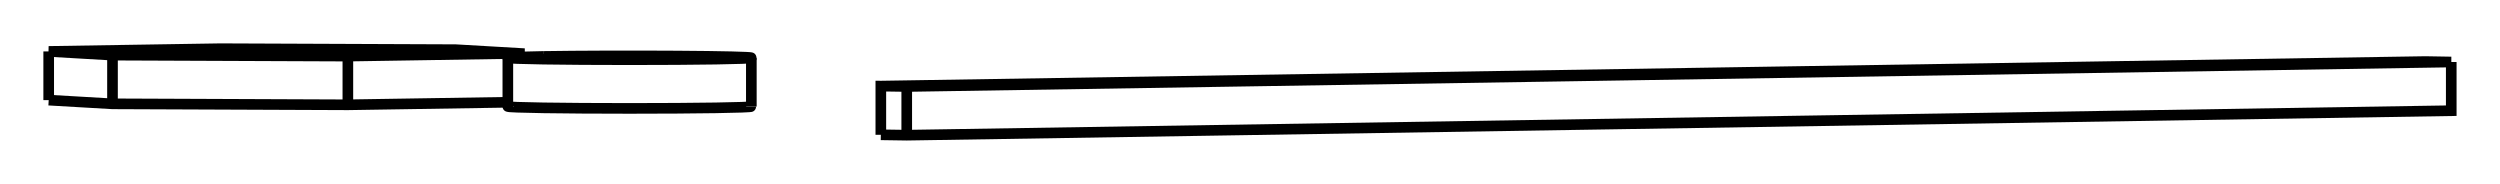
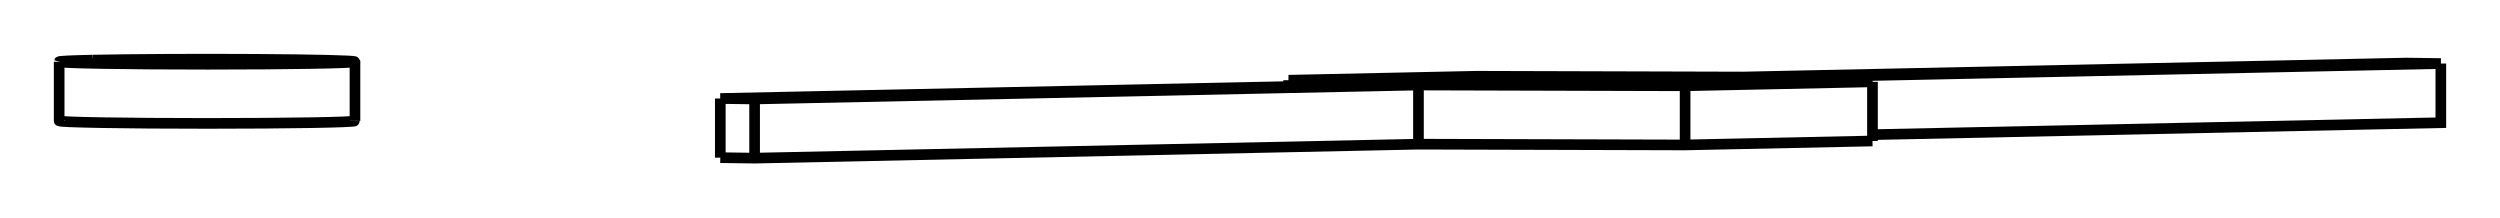
- <svg xmlns="http://www.w3.org/2000/svg" version="1.1" viewBox="-18.619 -1.776 51.335 3.776" fill="none" stroke="black" stroke-width="0.6%" vector-effect="non-scaling-stroke">
-   <path d="M -0.532 0.992 L -0.532 -0.008 L 0 0 L 31.715 -0.503 L 31.183 -0.512 L -0.532 -0.008" />
-   <path d="M 0 1 L 0 0" />
-   <path d="M -0.532 0.992 L 0 1 L 31.715 0.497 L 31.715 -0.503" />
-   <path d="M -7.952 -0.606 L -7.952 -0.68 L -9.262 -0.756 L -14.096 -0.776 L -17.619 -0.72 L -16.309 -0.644 L -11.476 -0.624 L -7.952 -0.68" />
-   <path d="M -17.619 0.28 L -17.619 -0.72" />
-   <path d="M -16.309 0.356 L -16.309 -0.644" />
-   <path d="M -17.619 0.28 L -16.309 0.356 L -11.476 0.376 L -8.191 0.324" />
-   <path d="M -11.476 0.376 L -11.476 -0.624" />
-   <path d="M -7.465 -0.617 A 2.5 0.039 360 0 1 -3.191 -0.589 L -3.191 0.411" />
-   <path d="M -3.191 -0.589 A 2.5 0.039 360 1 1 -8.191 -0.589 L -8.191 0.411 A 2.5 0.039 180 0 0 -3.191 0.411" />
-   <path d="M -8.191 -0.589 A 2.5 0.039 360 0 1 -7.465 -0.617" />
+ <svg xmlns="http://www.w3.org/2000/svg" version="1.1" viewBox="-15.816 -1.716 42.257 3.673" fill="none" stroke="black" stroke-width="0.6%" vector-effect="non-scaling-stroke">
+   <path d="M 15.834 -0.333 L 14.22 -0.406 L 25.441 -0.642 L 24.86 -0.65 L 13.639 -0.414 L 9.132 -0.427 L 5.965 -0.36 L 7.58 -0.287 L -3.641 -0.051 L -3.061 -0.043 L 8.16 -0.279 L 12.667 -0.266 L 15.834 -0.333 Z" />
+   <path d="M 15.834 0.667 L 15.834 -0.333" />
+   <path d="M 15.834 0.56 L 25.441 0.358 L 25.441 -0.642" />
+   <path d="M -3.641 0.949 L -3.061 0.957 L 8.16 0.721 L 12.667 0.734 L 15.834 0.667" />
+   <path d="M 12.667 0.734 L 12.667 -0.266" />
+   <path d="M 5.965 -0.253 L 5.965 -0.36" />
+   <path d="M 8.16 0.721 L 8.16 -0.279" />
+   <path d="M -3.641 0.949 L -3.641 -0.051" />
+   <path d="M -3.061 0.957 L -3.061 -0.043" />
+   <path d="M -14.251 -0.7 A 2.5 0.043 0 0 1 -9.816 -0.673 L -9.816 0.327" />
+   <path d="M -9.816 -0.673 A 2.5 0.043 0 1 1 -14.816 -0.673 L -14.816 0.327 A 2.5 0.043 180 1 0 -9.816 0.327" />
+   <path d="M -14.816 -0.673 A 2.5 0.043 0 0 1 -14.251 -0.7" />
</svg>
